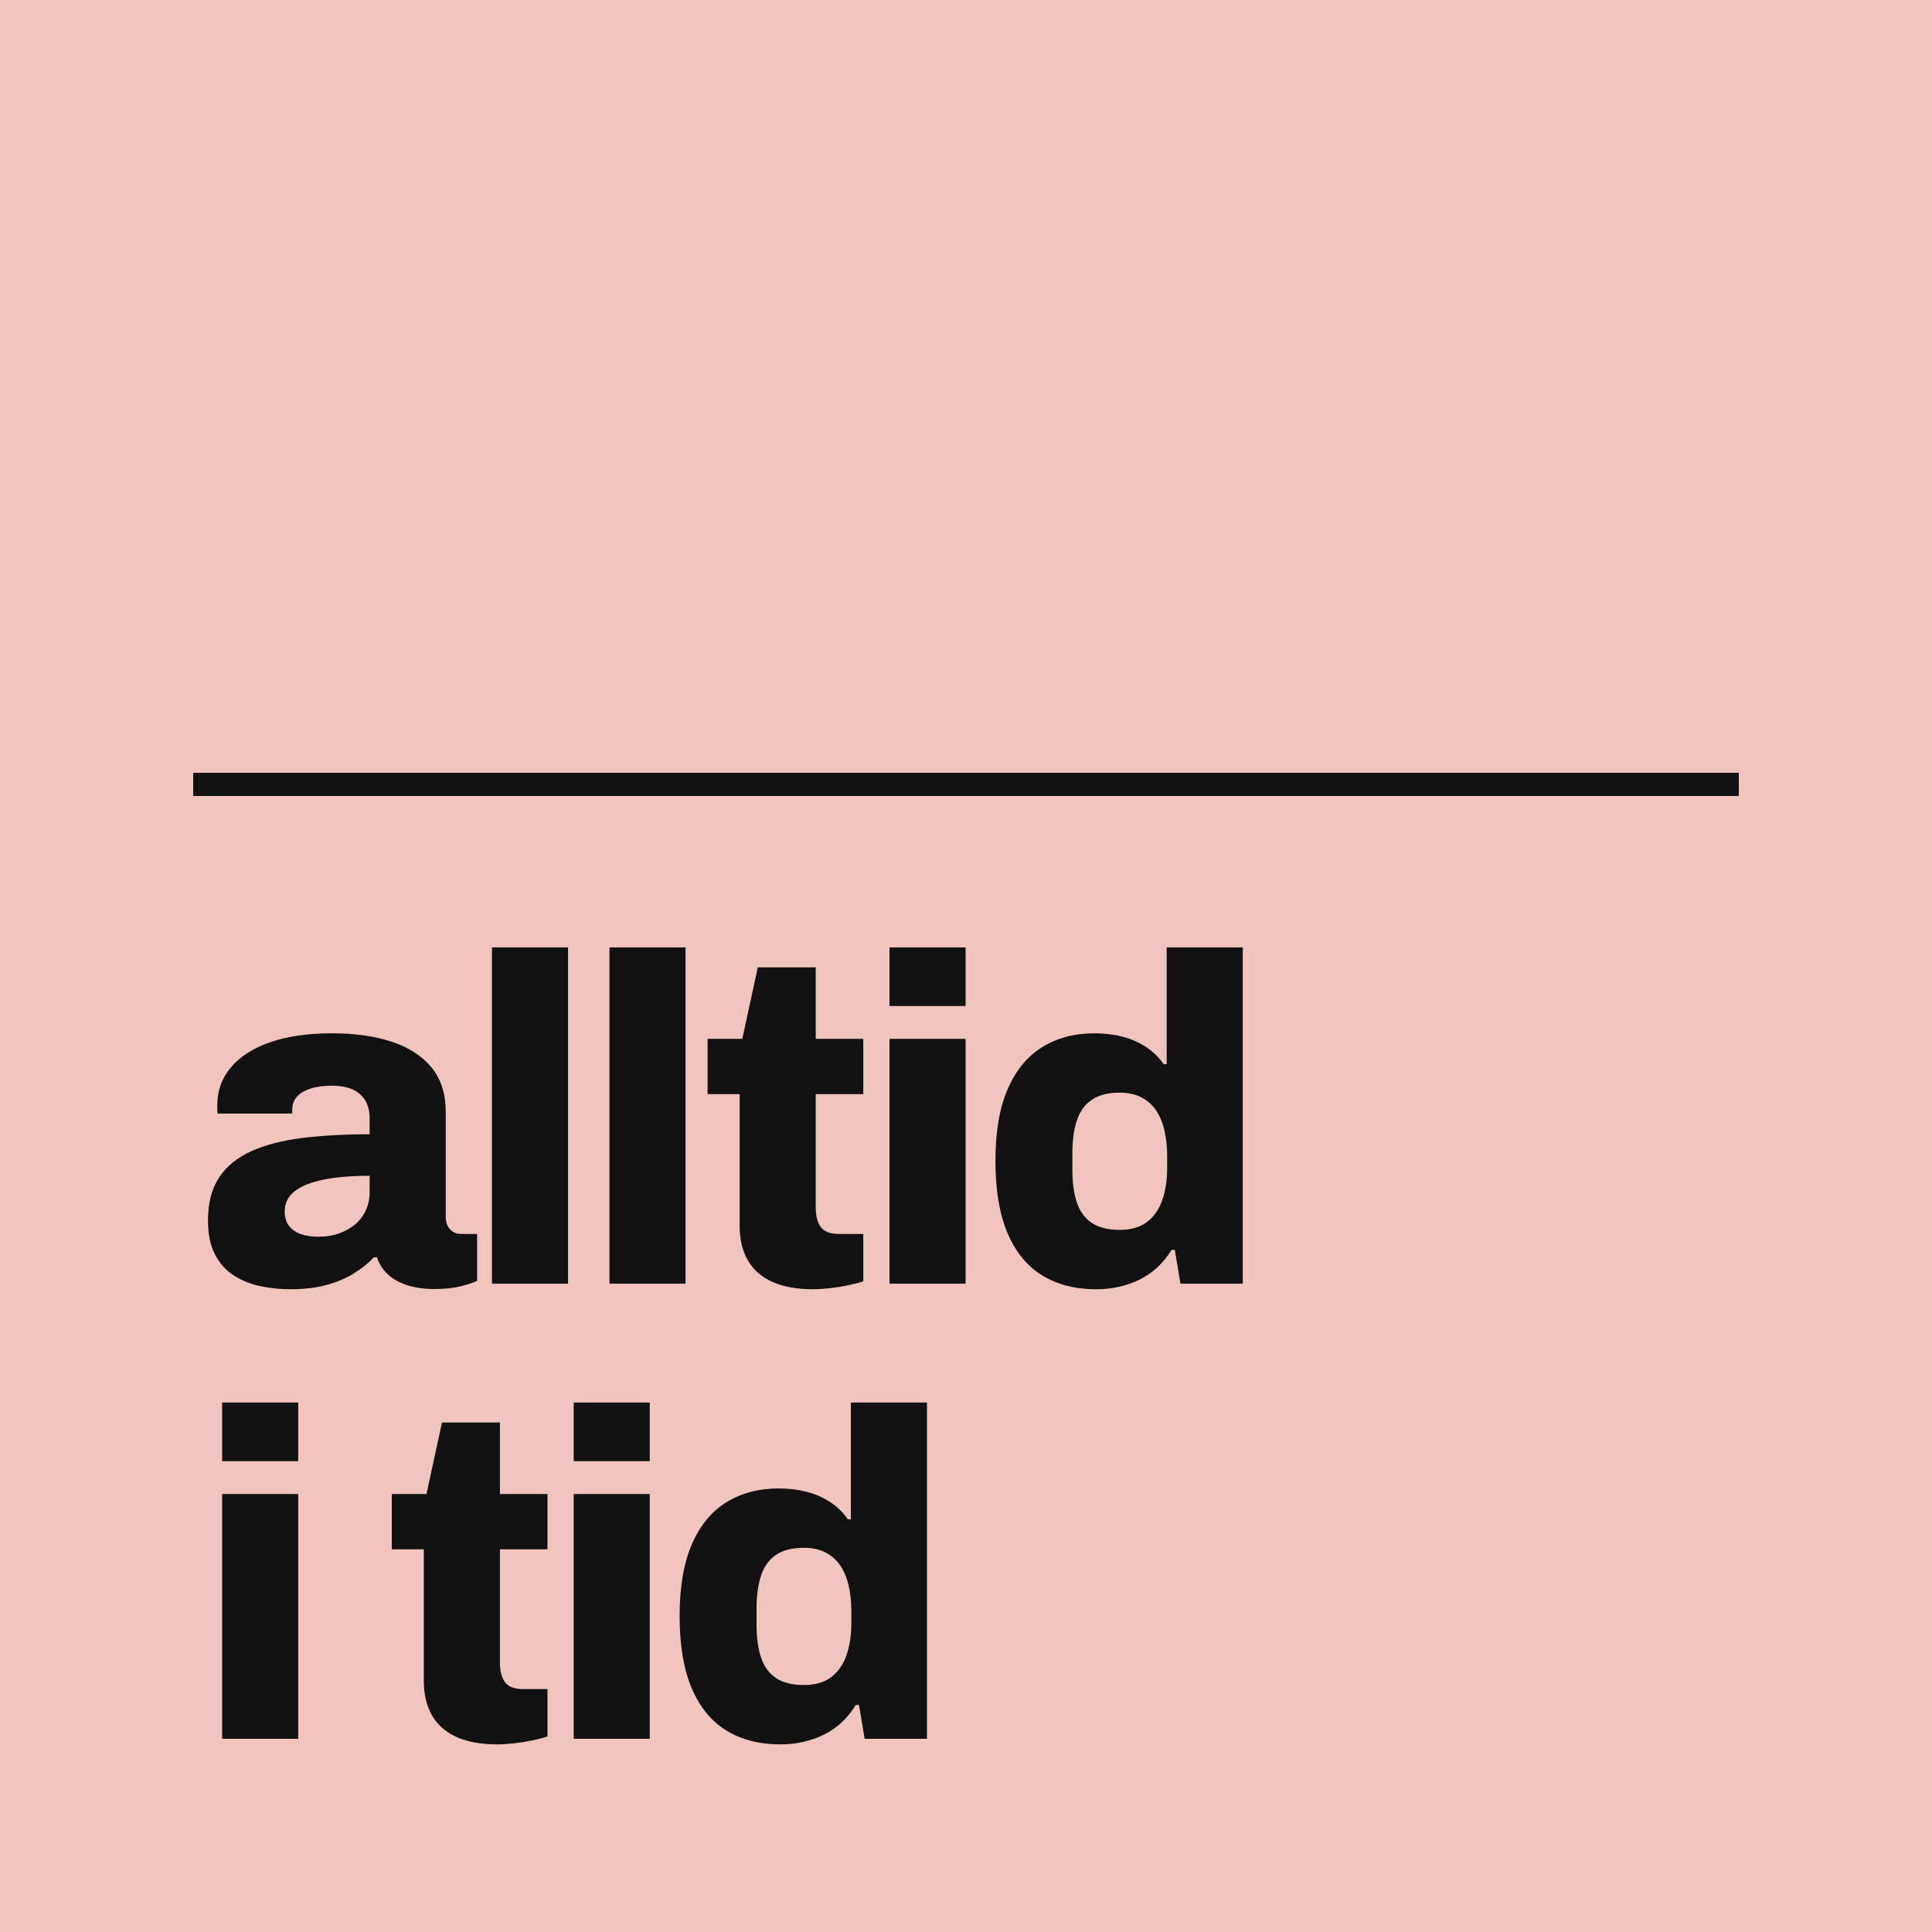
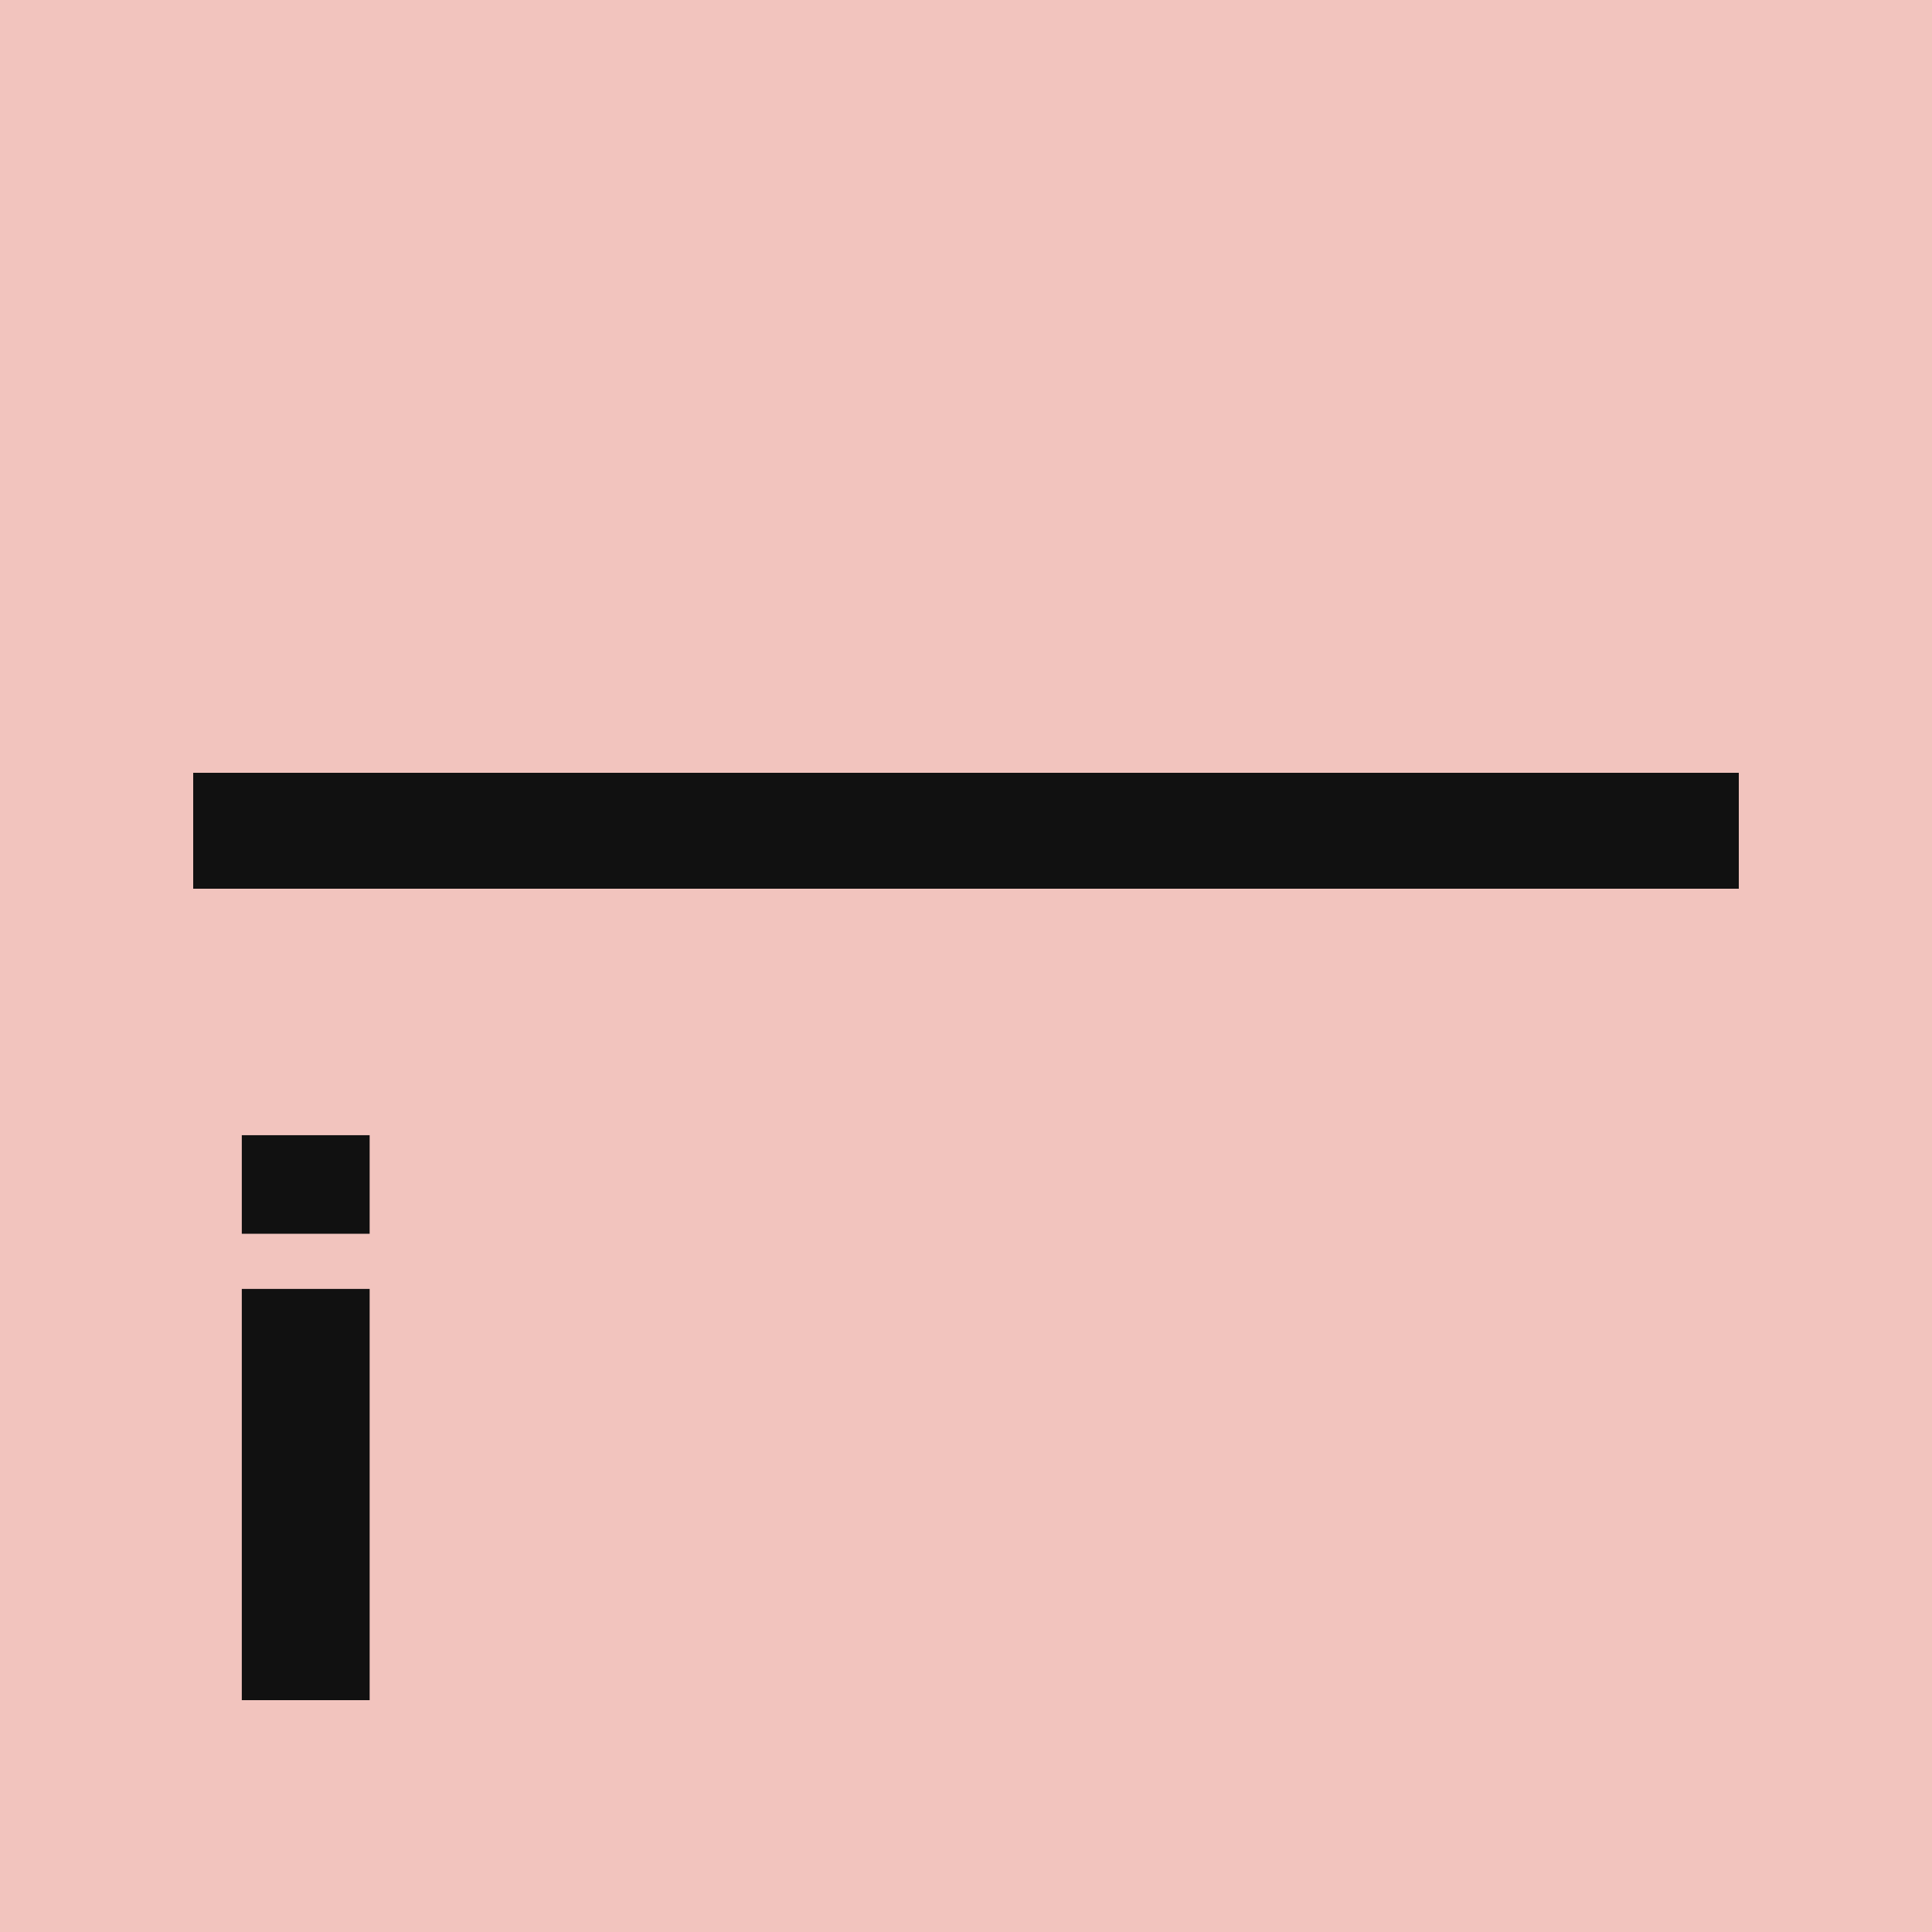
- <svg xmlns="http://www.w3.org/2000/svg" viewBox="0 0 512 512">
-   <rect width="512" height="512" fill="#F2C4BE" />
-   <rect x="51.20" y="204.80" width="409.60" height="6.14" fill="#111111" />
-   <path fill="#111111" d="M76.886 341.662Q72.907 341.662 69.031 340.851Q65.156 340.04 61.995 338.027Q58.833 336.013 56.975 332.45Q55.117 328.886 55.117 323.446Q55.117 316.466 58.104 311.996Q61.092 307.526 66.68 305.037Q72.268 302.547 80.182 301.568Q88.096 300.589 97.961 300.589V296.433Q97.961 293.67 96.865 291.755Q95.77 289.841 93.593 288.783Q91.417 287.724 87.866 287.724Q84.65 287.724 82.266 288.498Q79.882 289.271 78.663 290.67Q77.445 292.07 77.445 294.06V295.114H57.704Q57.581 294.566 57.581 294.084Q57.581 293.603 57.581 292.942Q57.581 287.136 61.205 282.84Q64.829 278.544 71.64 276.19Q78.451 273.835 88.011 273.835Q96.939 273.835 103.699 276.029Q110.459 278.223 114.293 282.811Q118.127 287.398 118.127 294.724V322.438Q118.127 324.575 119.28 325.794Q120.433 327.013 122.234 327.013H126.44V339.425Q125.075 340.118 122.168 340.862Q119.261 341.605 115.213 341.605Q111.077 341.605 107.918 340.593Q104.76 339.58 102.736 337.678Q100.712 335.775 99.906 333.201H99.101Q96.741 335.652 93.581 337.583Q90.421 339.513 86.31 340.587Q82.199 341.662 76.886 341.662ZM84.382 327.749Q87.339 327.749 89.83 326.875Q92.321 326.001 94.128 324.467Q95.936 322.932 96.948 320.737Q97.961 318.542 97.961 315.954V311.596Q90.924 311.596 85.87 312.591Q80.816 313.587 78.134 315.658Q75.451 317.728 75.451 321.033Q75.451 323.382 76.598 324.876Q77.744 326.371 79.764 327.06Q81.784 327.749 84.382 327.749Z M130.373 340.185V251.066H150.539V340.185Z M161.512 340.185V251.066H181.677V340.185Z M215.443 341.662Q209.078 341.662 204.729 339.73Q200.38 337.798 198.195 334.011Q196.011 330.223 196.011 324.813V289.961H187.521V275.312H196.714L200.827 256.351H216.176V275.312H228.781V289.961H216.176V319.925Q216.176 323.379 217.53 325.196Q218.884 327.013 222.394 327.013H228.781V339.559Q227.149 340.118 224.762 340.615Q222.376 341.113 219.905 341.387Q217.434 341.662 215.443 341.662Z M235.727 266.614V251.066H255.893V266.614ZM235.727 340.185V275.312H255.893V340.185Z M290.459 341.662Q282.181 341.662 276.195 337.992Q270.21 334.322 267.005 326.781Q263.799 319.24 263.799 307.625Q263.799 296.134 267.033 288.654Q270.266 281.175 276.195 277.505Q282.124 273.835 290.066 273.835Q293.961 273.835 297.419 274.72Q300.878 275.604 303.675 277.434Q306.472 279.264 308.375 282.017H309.18V251.066H329.346V340.185H312.835L311.336 331.235H310.475Q307.197 336.548 302 339.105Q296.803 341.662 290.459 341.662ZM296.741 325.929Q301.175 325.929 303.94 323.858Q306.705 321.787 308.009 318.059Q309.314 314.33 309.314 309.335V306.397Q309.314 302.668 308.586 299.554Q307.858 296.441 306.341 294.225Q304.824 292.008 302.423 290.788Q300.021 289.568 296.741 289.568Q292.139 289.568 289.379 291.421Q286.619 293.273 285.405 296.863Q284.19 300.452 284.19 305.672V310.004Q284.19 315.168 285.405 318.729Q286.619 322.29 289.379 324.11Q292.139 325.929 296.741 325.929Z M58.866 387.229V371.682H79.031V387.229ZM58.866 460.8V395.928H79.031V460.8Z  M131.751 462.277Q125.386 462.277 121.037 460.345Q116.688 458.413 114.503 454.626Q112.318 450.839 112.318 445.429V410.577H103.829V395.928H113.022L117.134 376.966H132.484V395.928H145.089V410.577H132.484V440.541Q132.484 443.995 133.838 445.811Q135.192 447.628 138.702 447.628H145.089V460.174Q143.457 460.733 141.07 461.231Q138.683 461.728 136.212 462.003Q133.742 462.277 131.751 462.277Z M152.035 387.229V371.682H172.2V387.229ZM152.035 460.8V395.928H172.2V460.8Z M206.767 462.277Q198.488 462.277 192.503 458.607Q186.518 454.938 183.312 447.397Q180.107 439.856 180.107 428.241Q180.107 416.749 183.34 409.27Q186.574 401.79 192.503 398.12Q198.432 394.451 206.373 394.451Q210.269 394.451 213.727 395.335Q217.185 396.219 219.983 398.05Q222.78 399.88 224.682 402.633H225.488V371.682H245.653V460.8H229.142L227.644 451.85H226.783Q223.505 457.164 218.308 459.72Q213.11 462.277 206.767 462.277ZM213.049 446.545Q217.482 446.545 220.247 444.474Q223.013 442.403 224.317 438.674Q225.621 434.946 225.621 429.95V427.013Q225.621 423.283 224.894 420.17Q224.166 417.057 222.649 414.84Q221.132 412.623 218.73 411.403Q216.329 410.183 213.049 410.183Q208.447 410.183 205.687 412.036Q202.927 413.889 201.712 417.478Q200.497 421.068 200.497 426.288V430.619Q200.497 435.783 201.712 439.345Q202.927 442.906 205.687 444.725Q208.447 446.545 213.049 446.545Z" />
+ <svg xmlns="http://www.w3.org/2000/svg" viewBox="0 0 64 64">
+   <rect width="64" height="64" fill="#F2C4BE" />
+   <rect x="6.40" y="25.60" width="51.20" height="3.84" fill="#111111" />
+   <path fill="#111111" d="M8.01 40.87V37.605H12.245V40.87ZM8.01 56.32V42.697H12.245V56.32Z" />
</svg>
